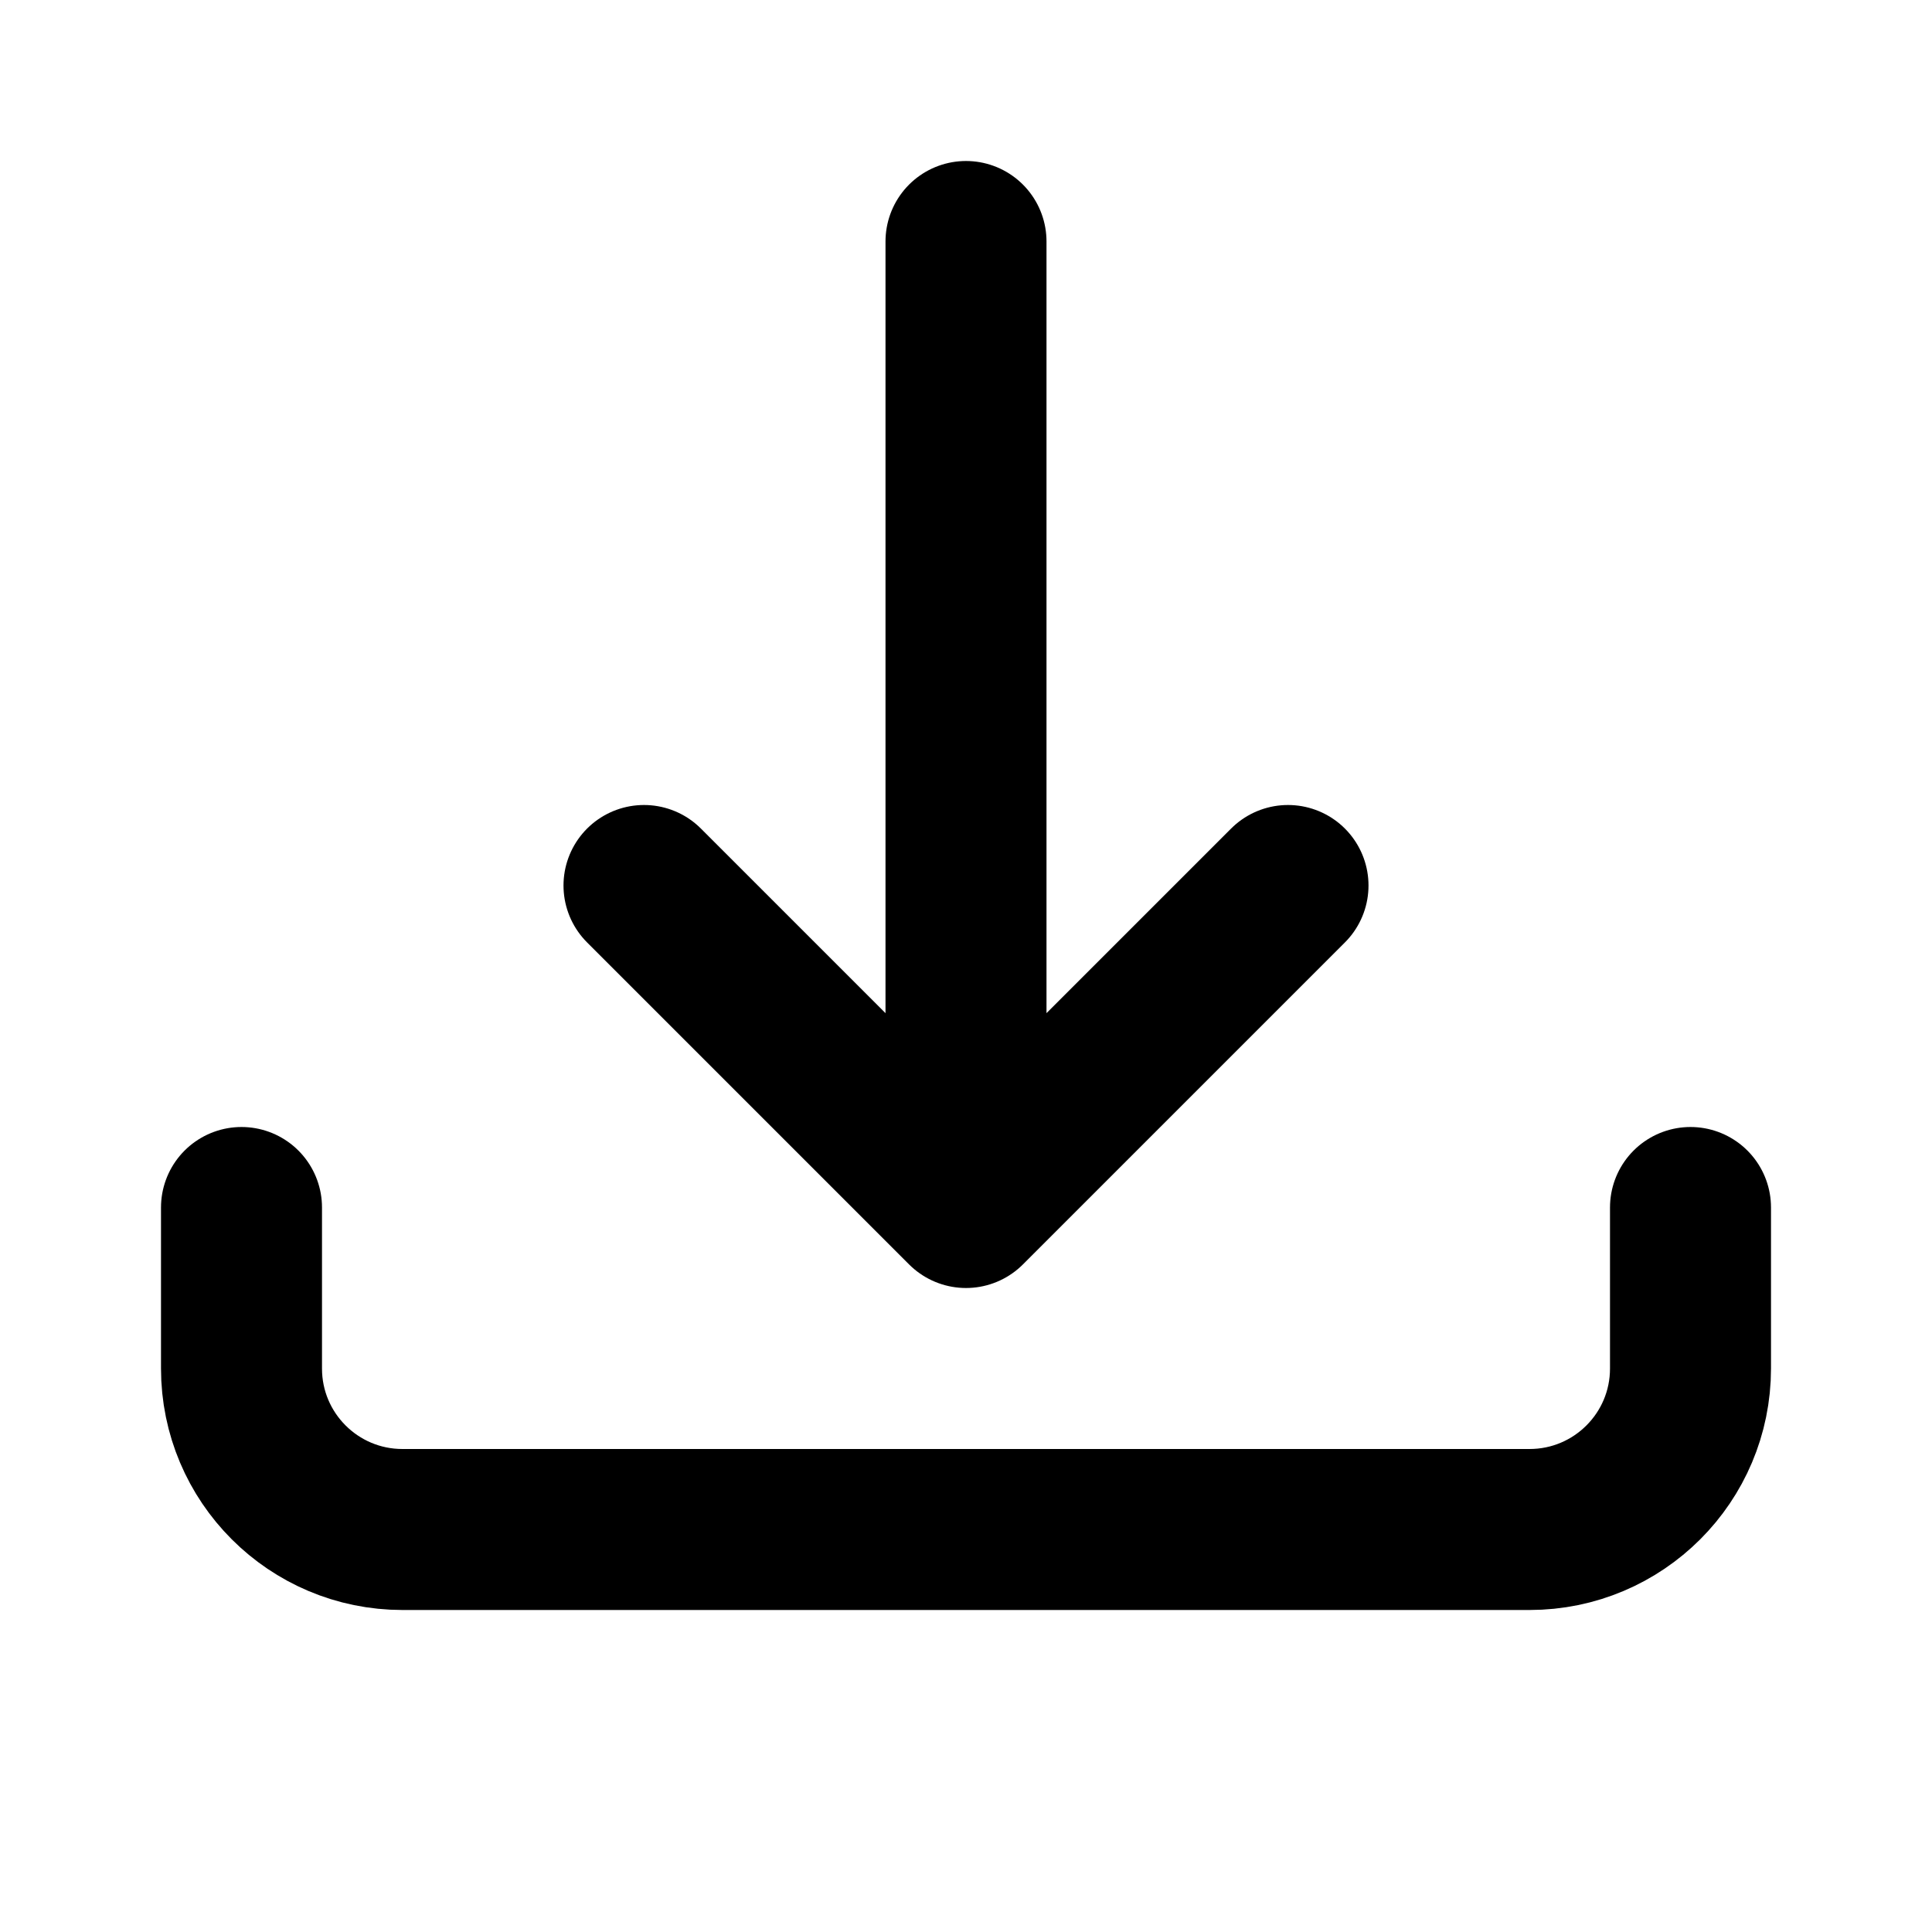
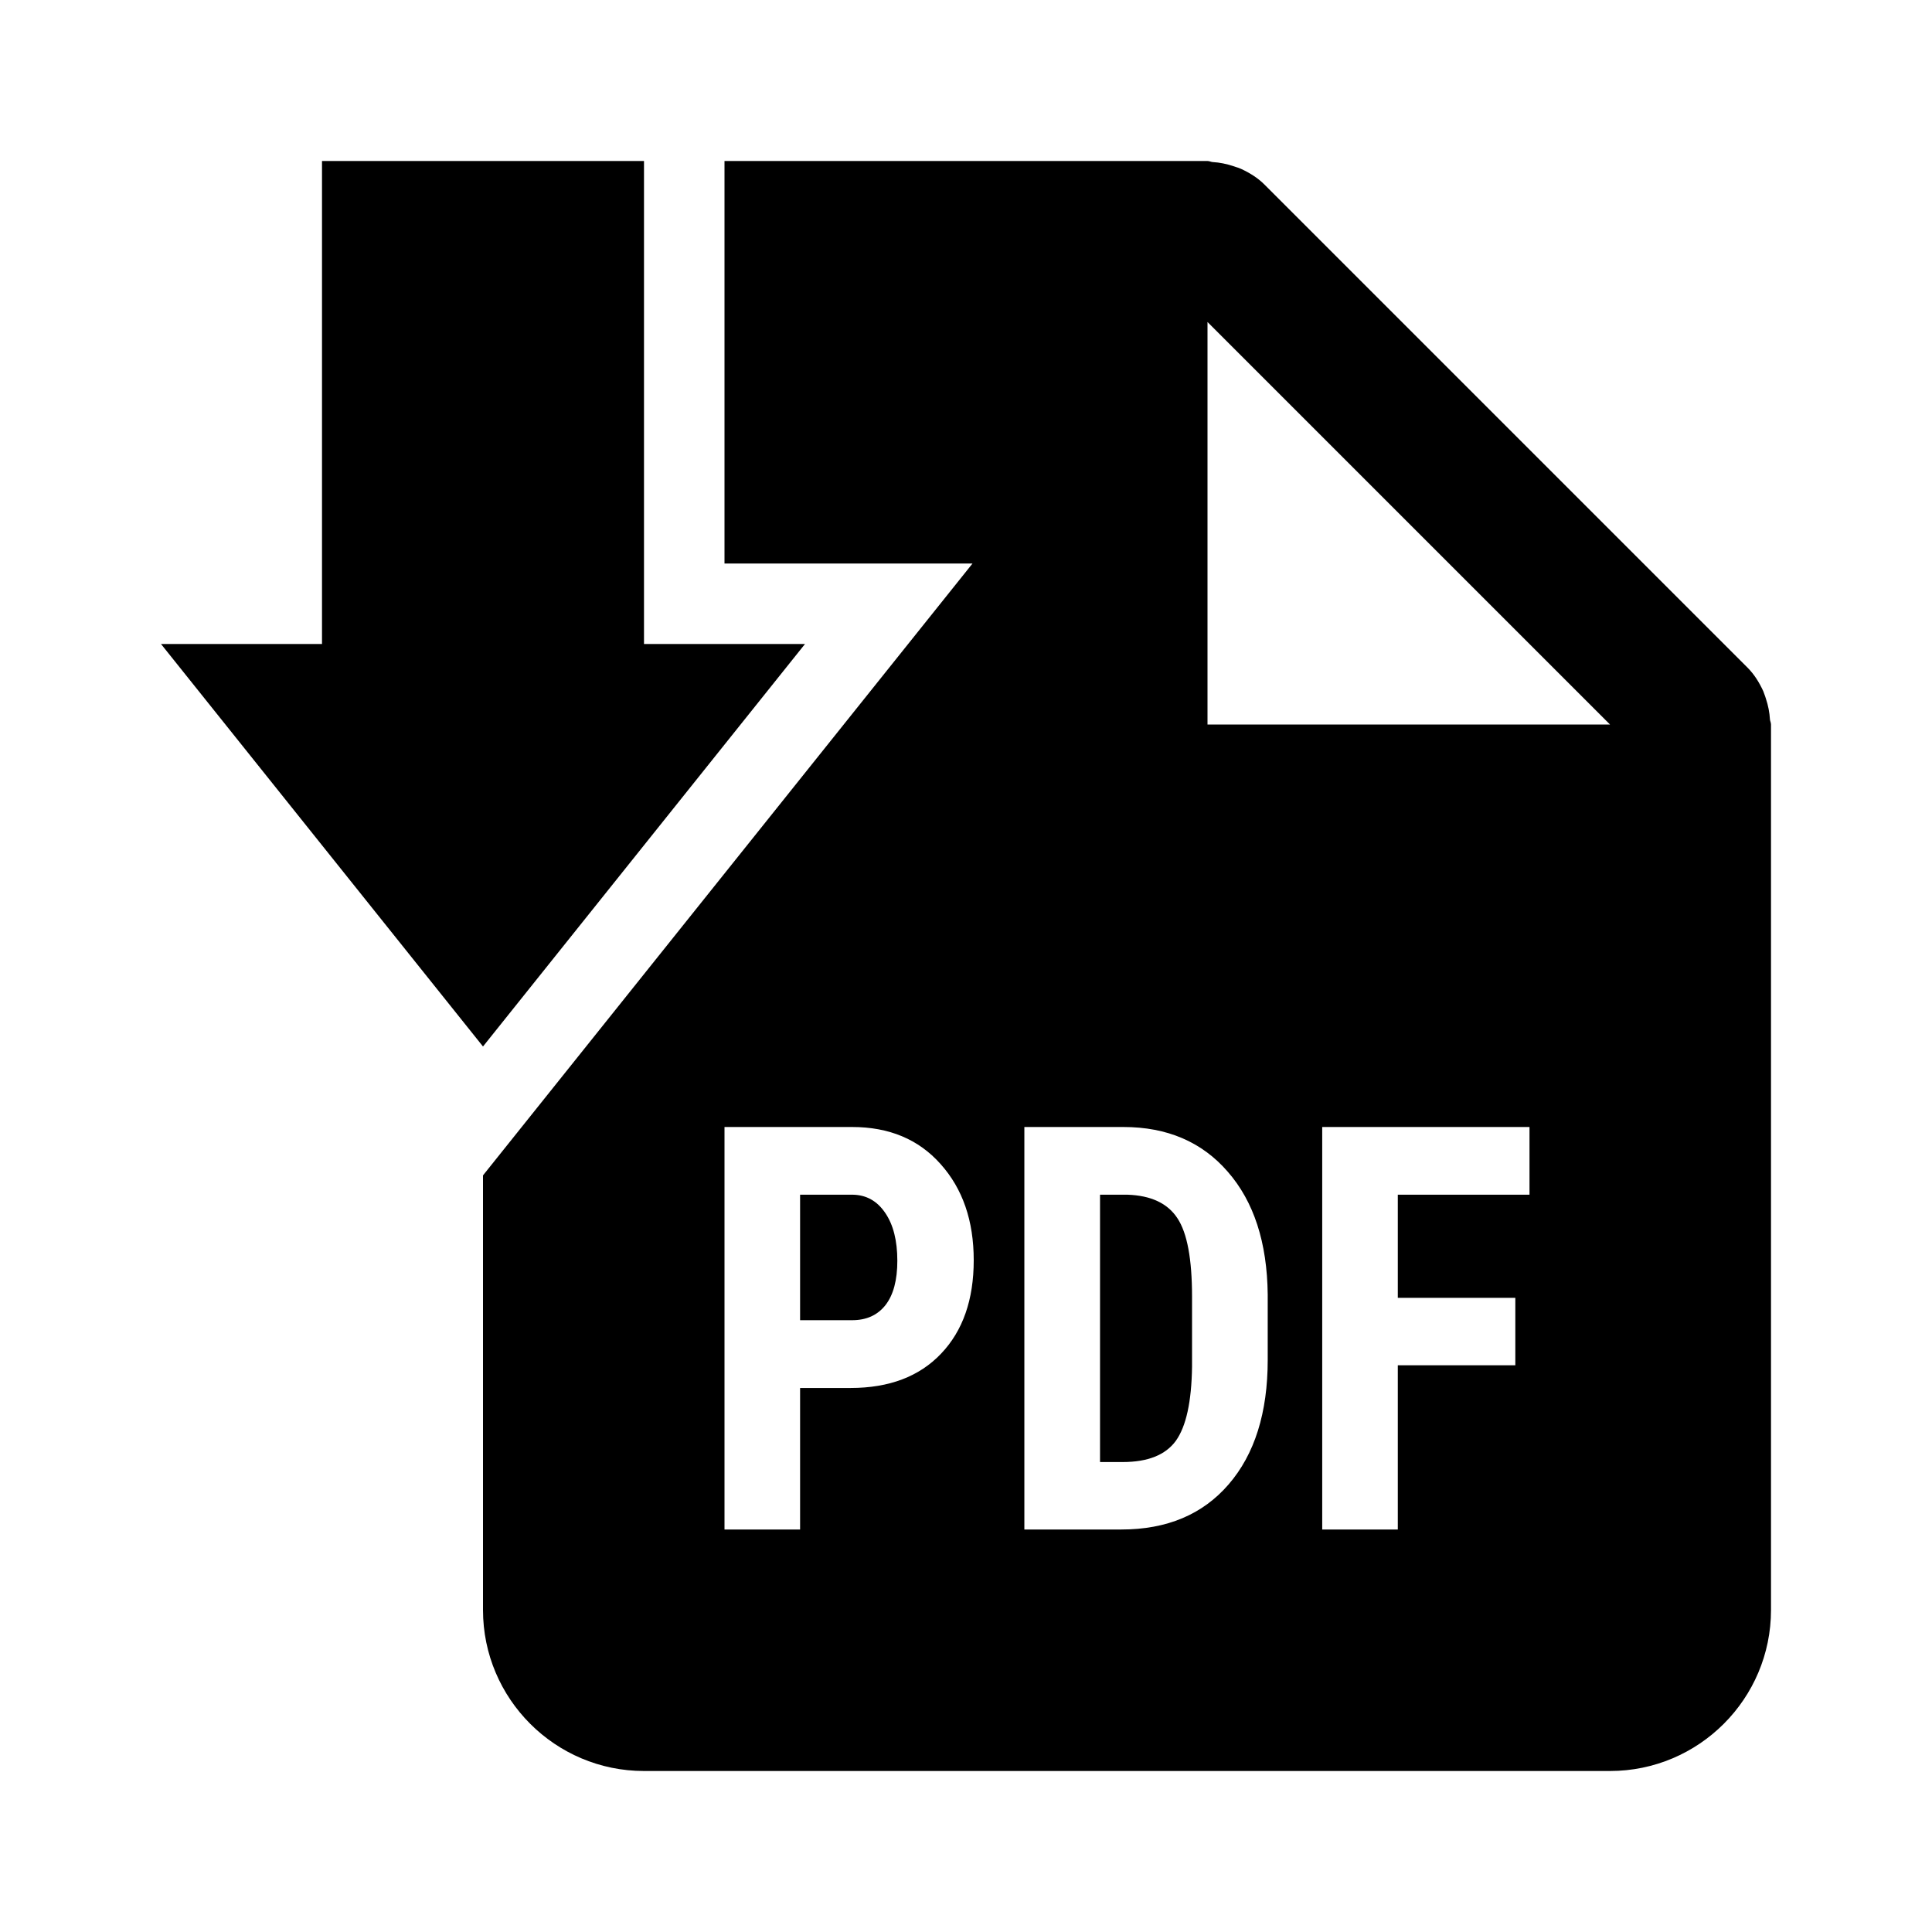
- <svg xmlns="http://www.w3.org/2000/svg" width="800px" height="800px" viewBox="0 0 24 24" fill="none">
-   <path d="M16 11L12 15M12 15L8 11M12 15V3M21 15V17C21 18.105 20.105 19 19 19H5C3.895 19 3 18.105 3 17V15" stroke="#000000" stroke-width="2" stroke-linecap="round" stroke-linejoin="round" />
+ <svg xmlns="http://www.w3.org/2000/svg" width="24" height="24" viewBox="0 0 24 24" fill="none">
+   <path d="M8 2V2L8 8H10L6 13L2 8H4L4 2H8Z" fill="black" />
+   <path d="M10.585 16.4H9.939V14.841H10.594C10.762 14.844 10.897 14.919 10.997 15.068C11.097 15.214 11.147 15.412 11.147 15.662C11.147 15.902 11.098 16.086 11 16.212C10.902 16.337 10.764 16.4 10.585 16.4Z" fill="black" />
+   <path d="M13.665 18.162V14.841H14.006C14.298 14.851 14.505 14.948 14.626 15.133C14.748 15.316 14.808 15.642 14.808 16.108V16.977C14.802 17.412 14.735 17.719 14.607 17.898C14.479 18.074 14.259 18.162 13.946 18.162H13.665Z" fill="black" />
+   <path fill-rule="evenodd" clip-rule="evenodd" d="M6 14.601L12.081 7H9L9 2H15C15.011 2 15.022 2.003 15.033 2.006C15.042 2.009 15.052 2.012 15.062 2.013C15.151 2.018 15.237 2.036 15.321 2.064C15.331 2.067 15.341 2.071 15.351 2.074C15.373 2.081 15.394 2.087 15.415 2.097C15.521 2.146 15.622 2.207 15.708 2.293L21.708 8.293C21.794 8.379 21.855 8.48 21.904 8.586C21.913 8.608 21.92 8.63 21.928 8.652L21.937 8.68C21.965 8.764 21.982 8.85 21.987 8.938C21.988 8.948 21.991 8.958 21.994 8.967C21.997 8.978 22 8.989 22 9V20C22 21.103 21.103 22 20 22H8C6.897 22 6 21.103 6 20L6 14.601ZM15 9V4L20 9H15ZM9.939 19V17.242H10.566C11.045 17.242 11.42 17.1 11.69 16.816C11.961 16.532 12.096 16.145 12.096 15.655C12.096 15.165 11.959 14.767 11.684 14.46C11.411 14.153 11.045 14 10.585 14H9V19H9.939ZM12.725 14V19H13.93C14.496 19 14.94 18.813 15.262 18.44C15.586 18.065 15.748 17.549 15.748 16.892V16.081C15.741 15.435 15.576 14.927 15.252 14.556C14.931 14.185 14.498 14 13.955 14H12.725ZM18.824 16.96H17.364V19H16.425V14H19V14.841H17.364V16.122H18.824V16.96Z" fill="black" />
</svg>
